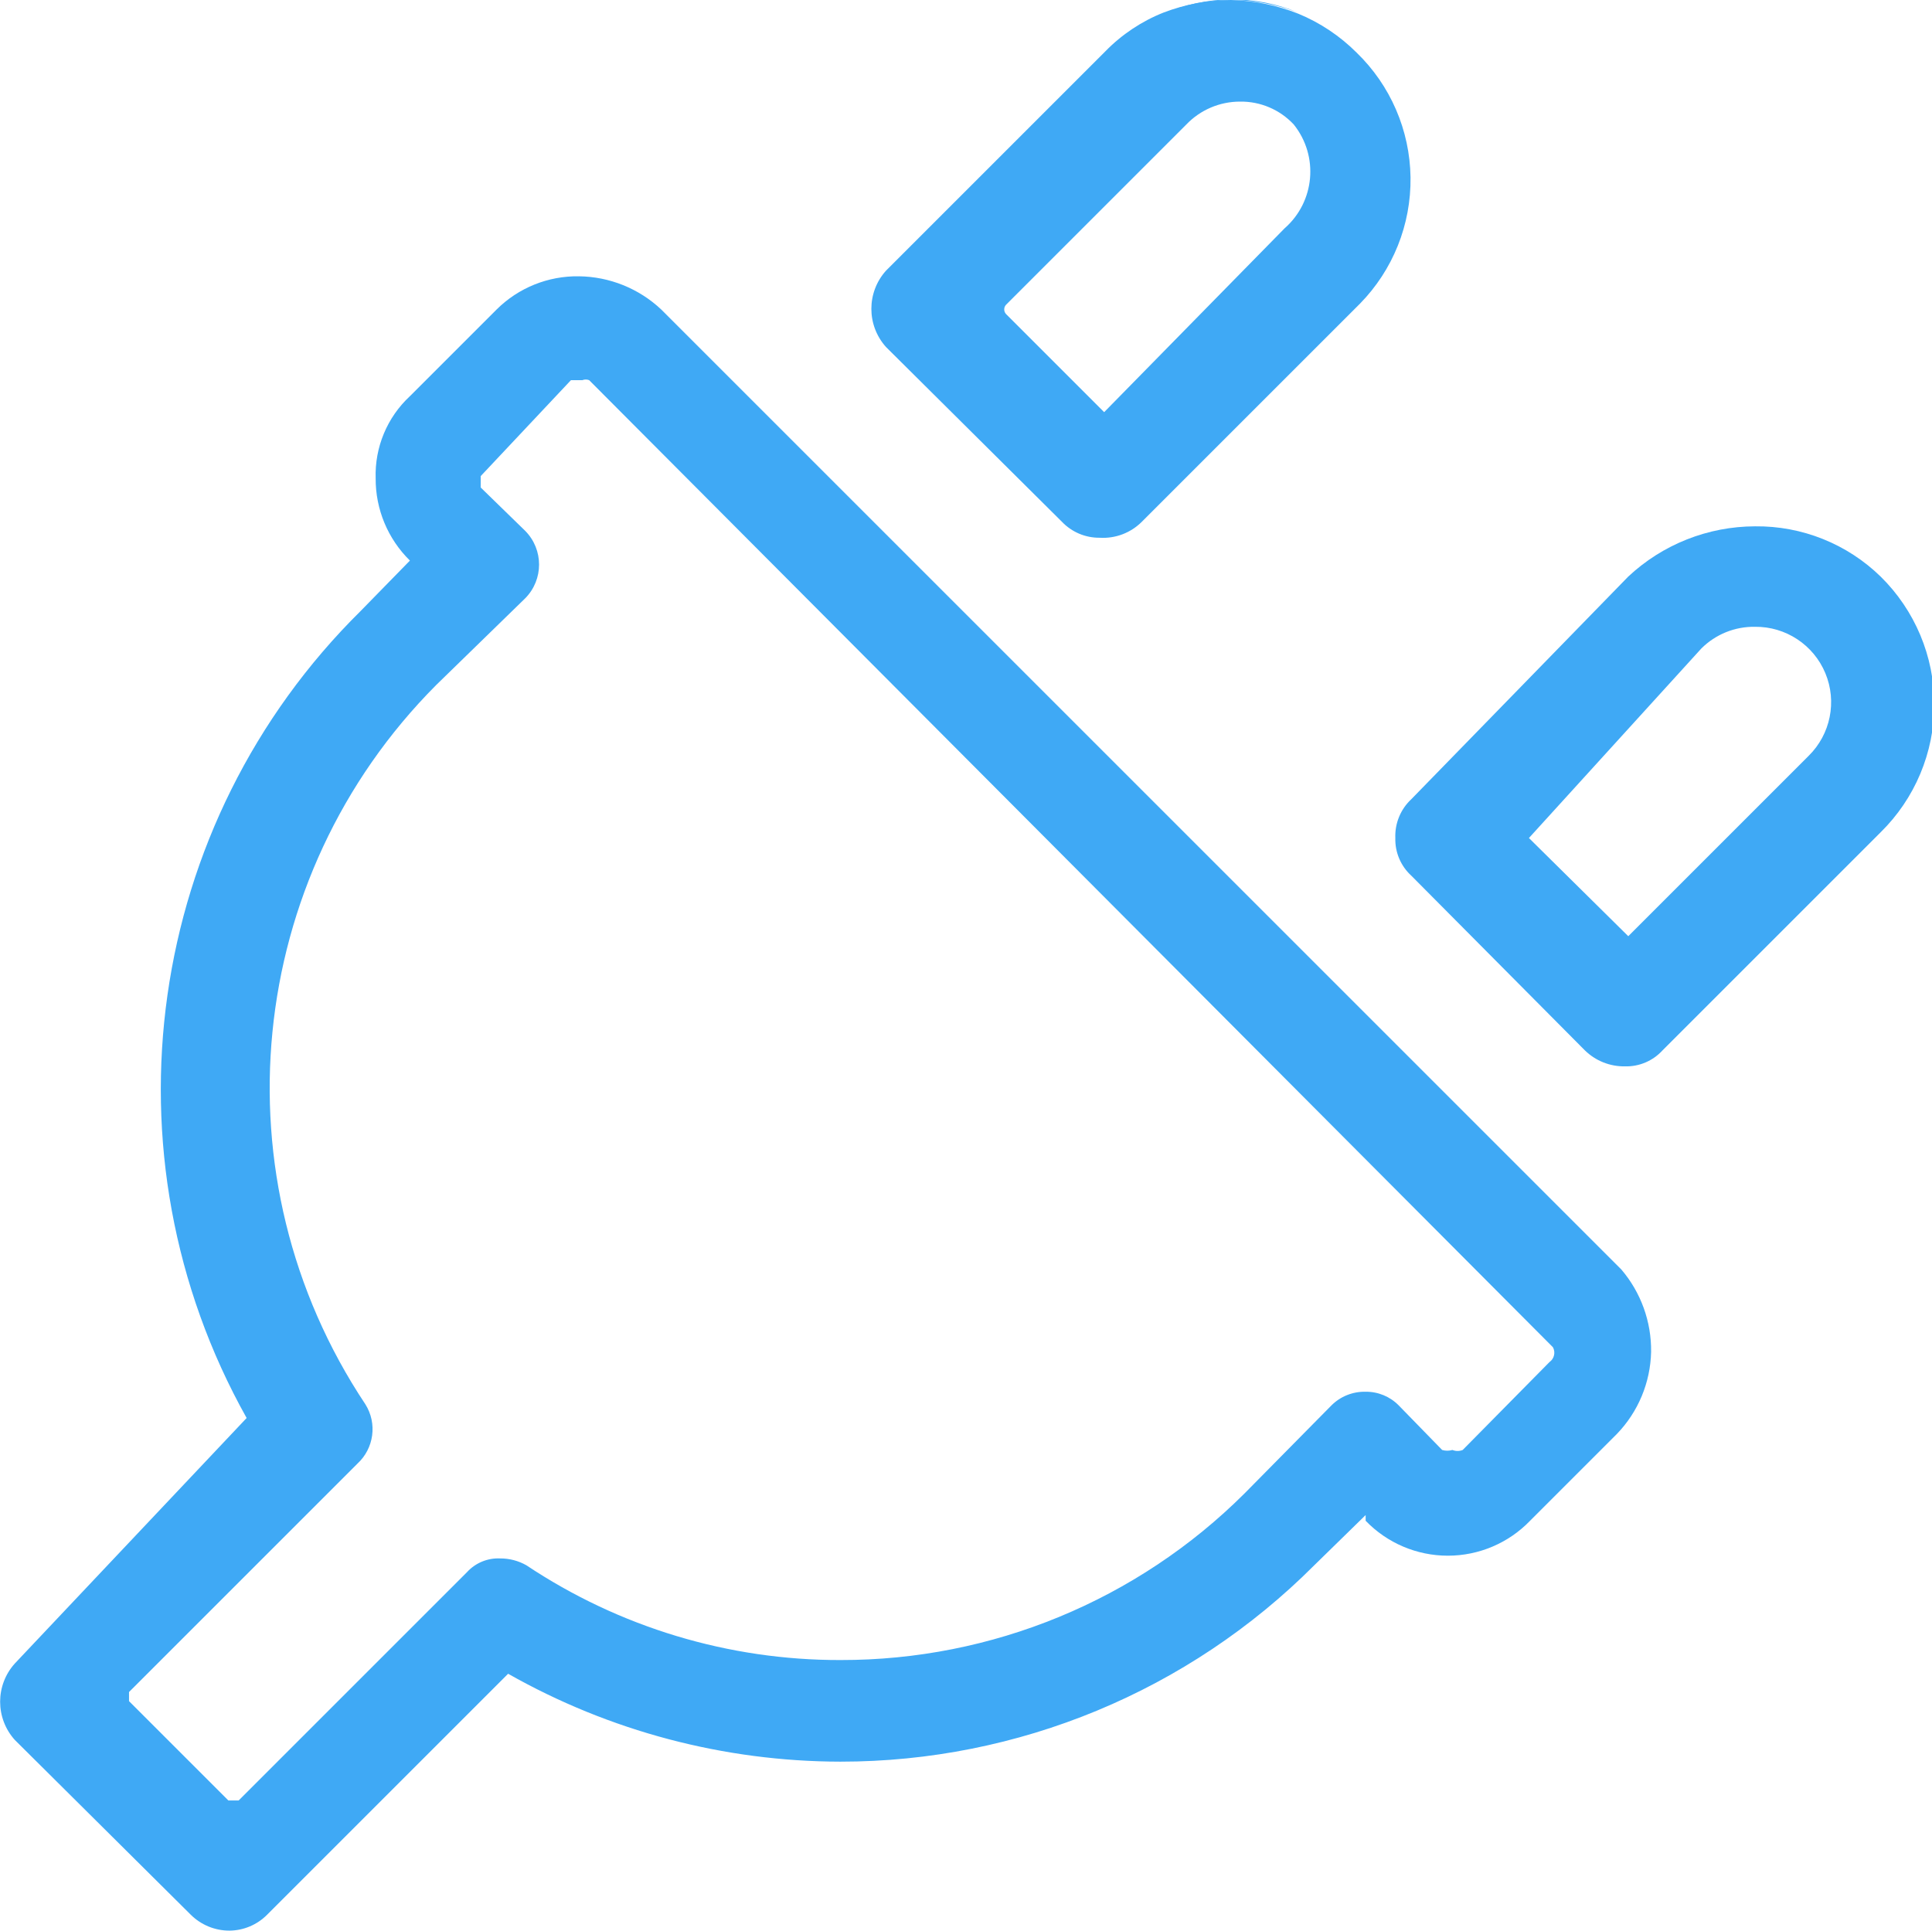
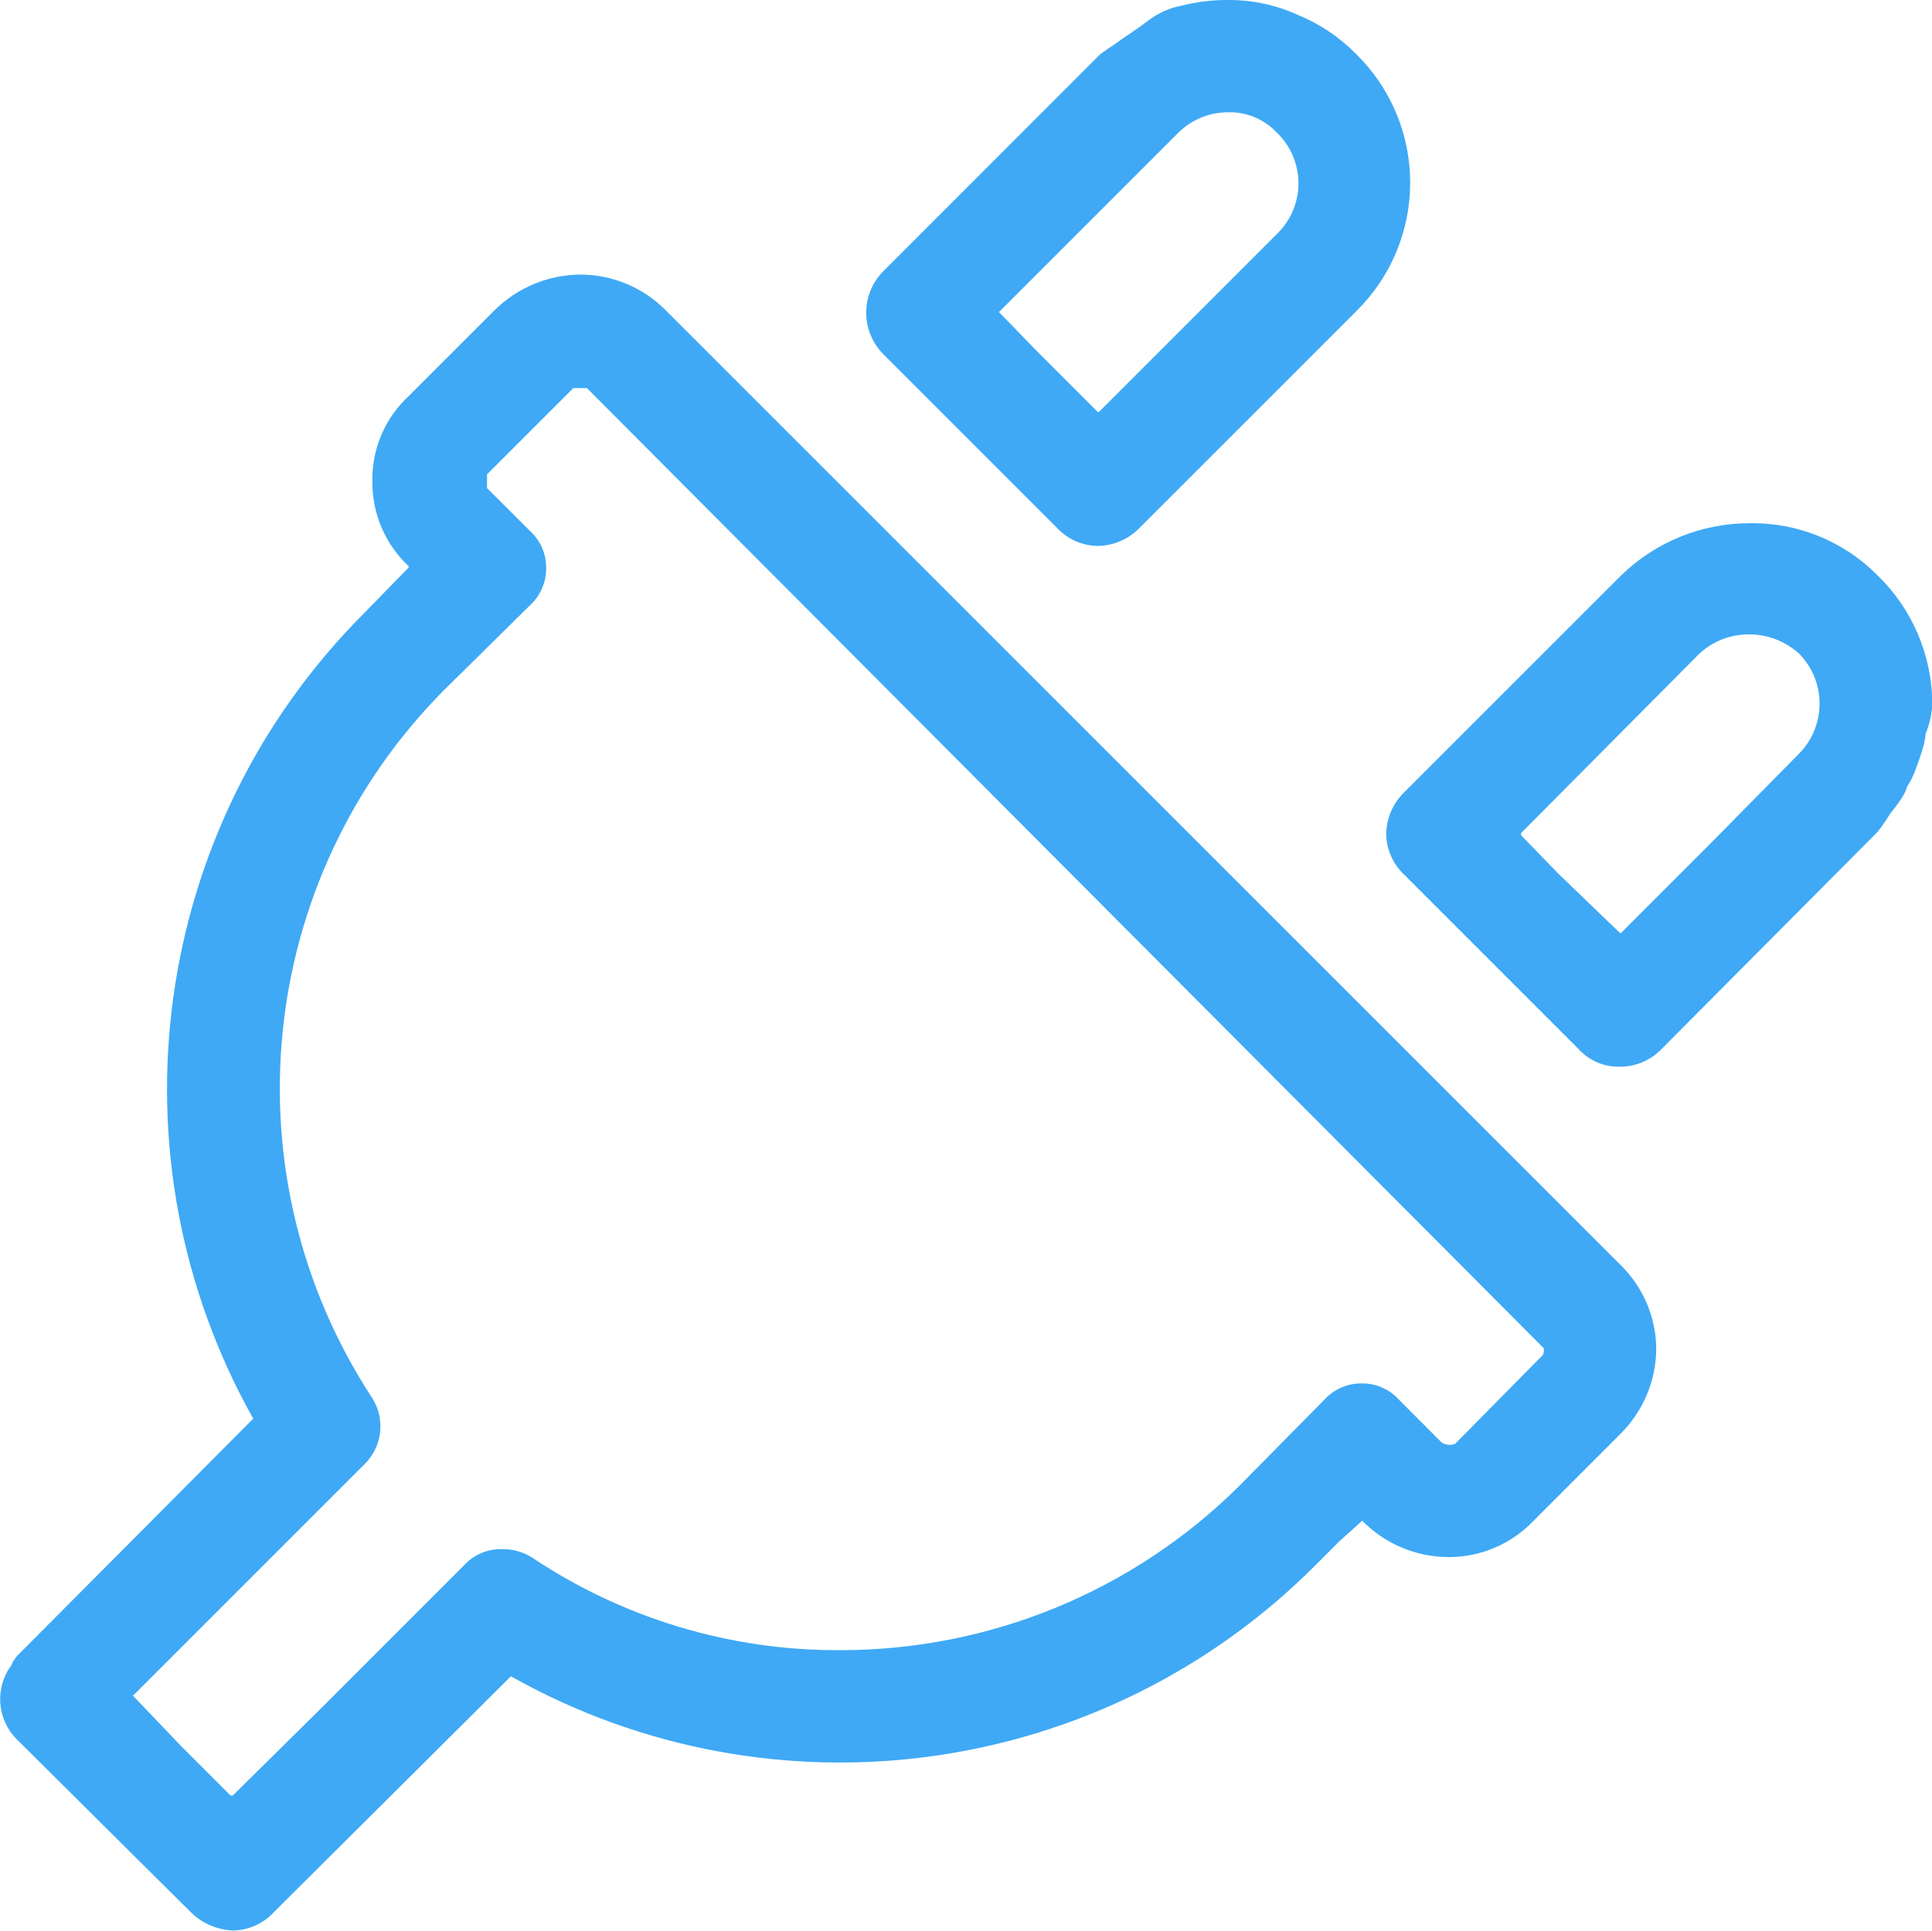
- <svg xmlns="http://www.w3.org/2000/svg" viewBox="0 0 16.92 16.91">
+ <svg xmlns="http://www.w3.org/2000/svg" viewBox="0 0 16.998 16.987">
  <defs>
    <style>.cls-1{fill:#3fa9f5;}</style>
  </defs>
  <g id="Layer_2" data-name="Layer 2">
    <g id="Layer_1-2" data-name="Layer 1">
-       <path class="cls-1" d="M10.19.12A1.67,1.67,0,0,1,10.78,0a1.71,1.71,0,0,1,.59.11A1.51,1.51,0,0,0,10.19.12Z" />
-       <path class="cls-1" d="M11.88.46a1.57,1.57,0,0,0-.51-.34A1.71,1.71,0,0,0,10.78,0a1.67,1.67,0,0,0-.59.11,1.47,1.47,0,0,0-.51.34L7.76,2.37a.5.5,0,0,0,0,.67L9.3,4.57a.45.45,0,0,0,.33.14A.48.48,0,0,0,10,4.57l1.91-1.91A1.55,1.55,0,0,0,11.88.46ZM11.25,2,9.67,3.61l0,0,0,0-.86-.86a.06.06,0,0,1,0-.08l1.58-1.58a.65.65,0,0,1,.47-.2.63.63,0,0,1,.47.2A.66.66,0,0,1,11.25,2Z" />
-       <path class="cls-1" d="M16.47,5.05a1.55,1.55,0,0,0-1.1-.44,1.63,1.63,0,0,0-1.11.44L12.36,7a.44.44,0,0,0-.14.34.43.43,0,0,0,.14.33l1.52,1.53a.49.49,0,0,0,.35.14.43.43,0,0,0,.33-.14l1.91-1.91A1.57,1.57,0,0,0,16.47,5.05Zm-.63,1.57L14.26,8.2s0,0,0,0l0,0-.87-.86a.06.06,0,0,1,0,0s0,0,0,0L14.9,5.68a.65.65,0,0,1,.47-.19.66.66,0,0,1,.47,1.13Z" />
-       <path class="cls-1" d="M14.2,11.12,5.79,2.71a1.07,1.07,0,0,0-.72-.29,1,1,0,0,0-.72.29l-.76.76a.94.94,0,0,0-.3.72,1,1,0,0,0,.3.72l0,0-.43.44a5.89,5.89,0,0,0-1,7.07L.13,14.57a.5.5,0,0,0,0,.67l1.54,1.53a.48.48,0,0,0,.34.14.47.47,0,0,0,.33-.14l2.11-2.11a5.92,5.92,0,0,0,2.91.77,5.86,5.86,0,0,0,4.15-1.72l.45-.44,0,.05a1,1,0,0,0,1.44,0l.76-.76a1.07,1.07,0,0,0,.3-.72A1.09,1.09,0,0,0,14.2,11.12Zm-.63.81h0l-.76.77a.12.12,0,0,1-.09,0,.16.16,0,0,1-.09,0l-.38-.39a.4.4,0,0,0-.29-.12.41.41,0,0,0-.3.12l-.76.77a5,5,0,0,1-3.54,1.46,4.94,4.94,0,0,1-2.75-.83.46.46,0,0,0-.23-.06.37.37,0,0,0-.29.12l-2,2H2l-.87-.87a0,0,0,0,1,0-.08l2-2a.41.41,0,0,0,.07-.52A5,5,0,0,1,3.82,6l.78-.76a.42.42,0,0,0,0-.59l-.39-.38a.06.06,0,0,1,0,0v-.1s0,0,0,0L5,3.33H5.1a.08.08,0,0,1,.06,0L13.6,11.8a.06.06,0,0,1,0,0A.1.1,0,0,1,13.57,11.93Z" />
+       <g id="Integrations">
+         <path class="cls-1" d="M11.935.479A1.537,1.537,0,0,0,11.416.13,1.455,1.455,0,0,0,10.807,0a1.616,1.616,0,0,0-.423.053.546.546,0,0,0-.12.036.426.426,0,0,0-.066.031c-.08.04-.14.1-.22.15-.04.03-.09.06-.13.09C9.798.399,9.759.418,9.678.479L7.771,2.387a.518.518,0,0,0,0,.729l1.528,1.528a.5.5,0,0,0,.359.16.523.523,0,0,0,.369-.16L11.935,2.736A1.585,1.585,0,0,0,11.935.479Zm-.689,1.568-.799.799-.779.779h-.01L9.129,3.096l-.34-.35,1.578-1.578a.62.62,0,0,1,.439-.18.565.565,0,0,1,.429.18A.618.618,0,0,1,11.246,2.047Z" />
+         <path class="cls-1" d="M16.519,5.063a1.544,1.544,0,0,0-1.128-.459,1.62,1.62,0,0,0-1.128.459l-1.907,1.907a.523.523,0,0,0-.16.369.5.5,0,0,0,.16.359l1.528,1.528a.474.474,0,0,0,.37.16.505.505,0,0,0,.369-.16l1.897-1.907a1.523,1.523,0,0,0,.11-.16,1.436,1.436,0,0,0,.11-.15.356.356,0,0,0,.04-.09.609.609,0,0,0,.07-.14,2.262,2.262,0,0,0,.08-.24c0-.02.01-.04.01-.06V6.461a.759.759,0,0,0,.06-.26A1.578,1.578,0,0,0,16.519,5.063ZM14.262,8.209h-.01l-.539-.519L13.383,7.35v-.02l1.568-1.578a.637.637,0,0,1,.439-.17.655.655,0,0,1,.439.17.627.627,0,0,1,0,.879L15.041,7.43Z" />
+         <path class="cls-1" d="M14.252,11.125,5.853,2.726a1.058,1.058,0,0,0-.749-.31,1.083,1.083,0,0,0-.749.31l-.759.759a.996.996,0,0,0-.32.749,1.012,1.012,0,0,0,.32.749v.01l-.399.409A5.924,5.924,0,0,0,2.228,12.483L.151,14.57c-.01.01,0,0-.022.031-.021.024-.011.016-.027.049a.501.501,0,0,0,.04.649l1.538,1.528a.56.56,0,0,0,.369.16.5.5,0,0,0,.359-.16L4.495,14.75a5.906,5.906,0,0,0,7.08-.979l.21-.21.2-.18a1.067,1.067,0,0,0,.759.32,1.028,1.028,0,0,0,.749-.32l.759-.759a1.068,1.068,0,0,0,.32-.749A1.044,1.044,0,0,0,14.252,11.125Zm-.669.749a.09.09,0,0,1-.01.05l-.01.01-.759.769a.108.108,0,0,1-.06.01.142.142,0,0,1-.06-.02l-.379-.38a.431.431,0,0,0-.32-.14.437.437,0,0,0-.33.14l-.759.769a4.975,4.975,0,0,1-3.505,1.438,4.829,4.829,0,0,1-2.716-.819.484.484,0,0,0-.26-.07.437.437,0,0,0-.33.14L2.857,15l-.809.799h-.02l-.429-.429-.429-.449,2.037-2.037a.467.467,0,0,0,.07-.579,4.973,4.973,0,0,1,.619-6.222l.769-.759a.437.437,0,0,0,.14-.33.431.431,0,0,0-.14-.32l-.38-.379V4.174l.759-.759H5.164l8.419,8.449Z" />
+       </g>
    </g>
  </g>
</svg>
